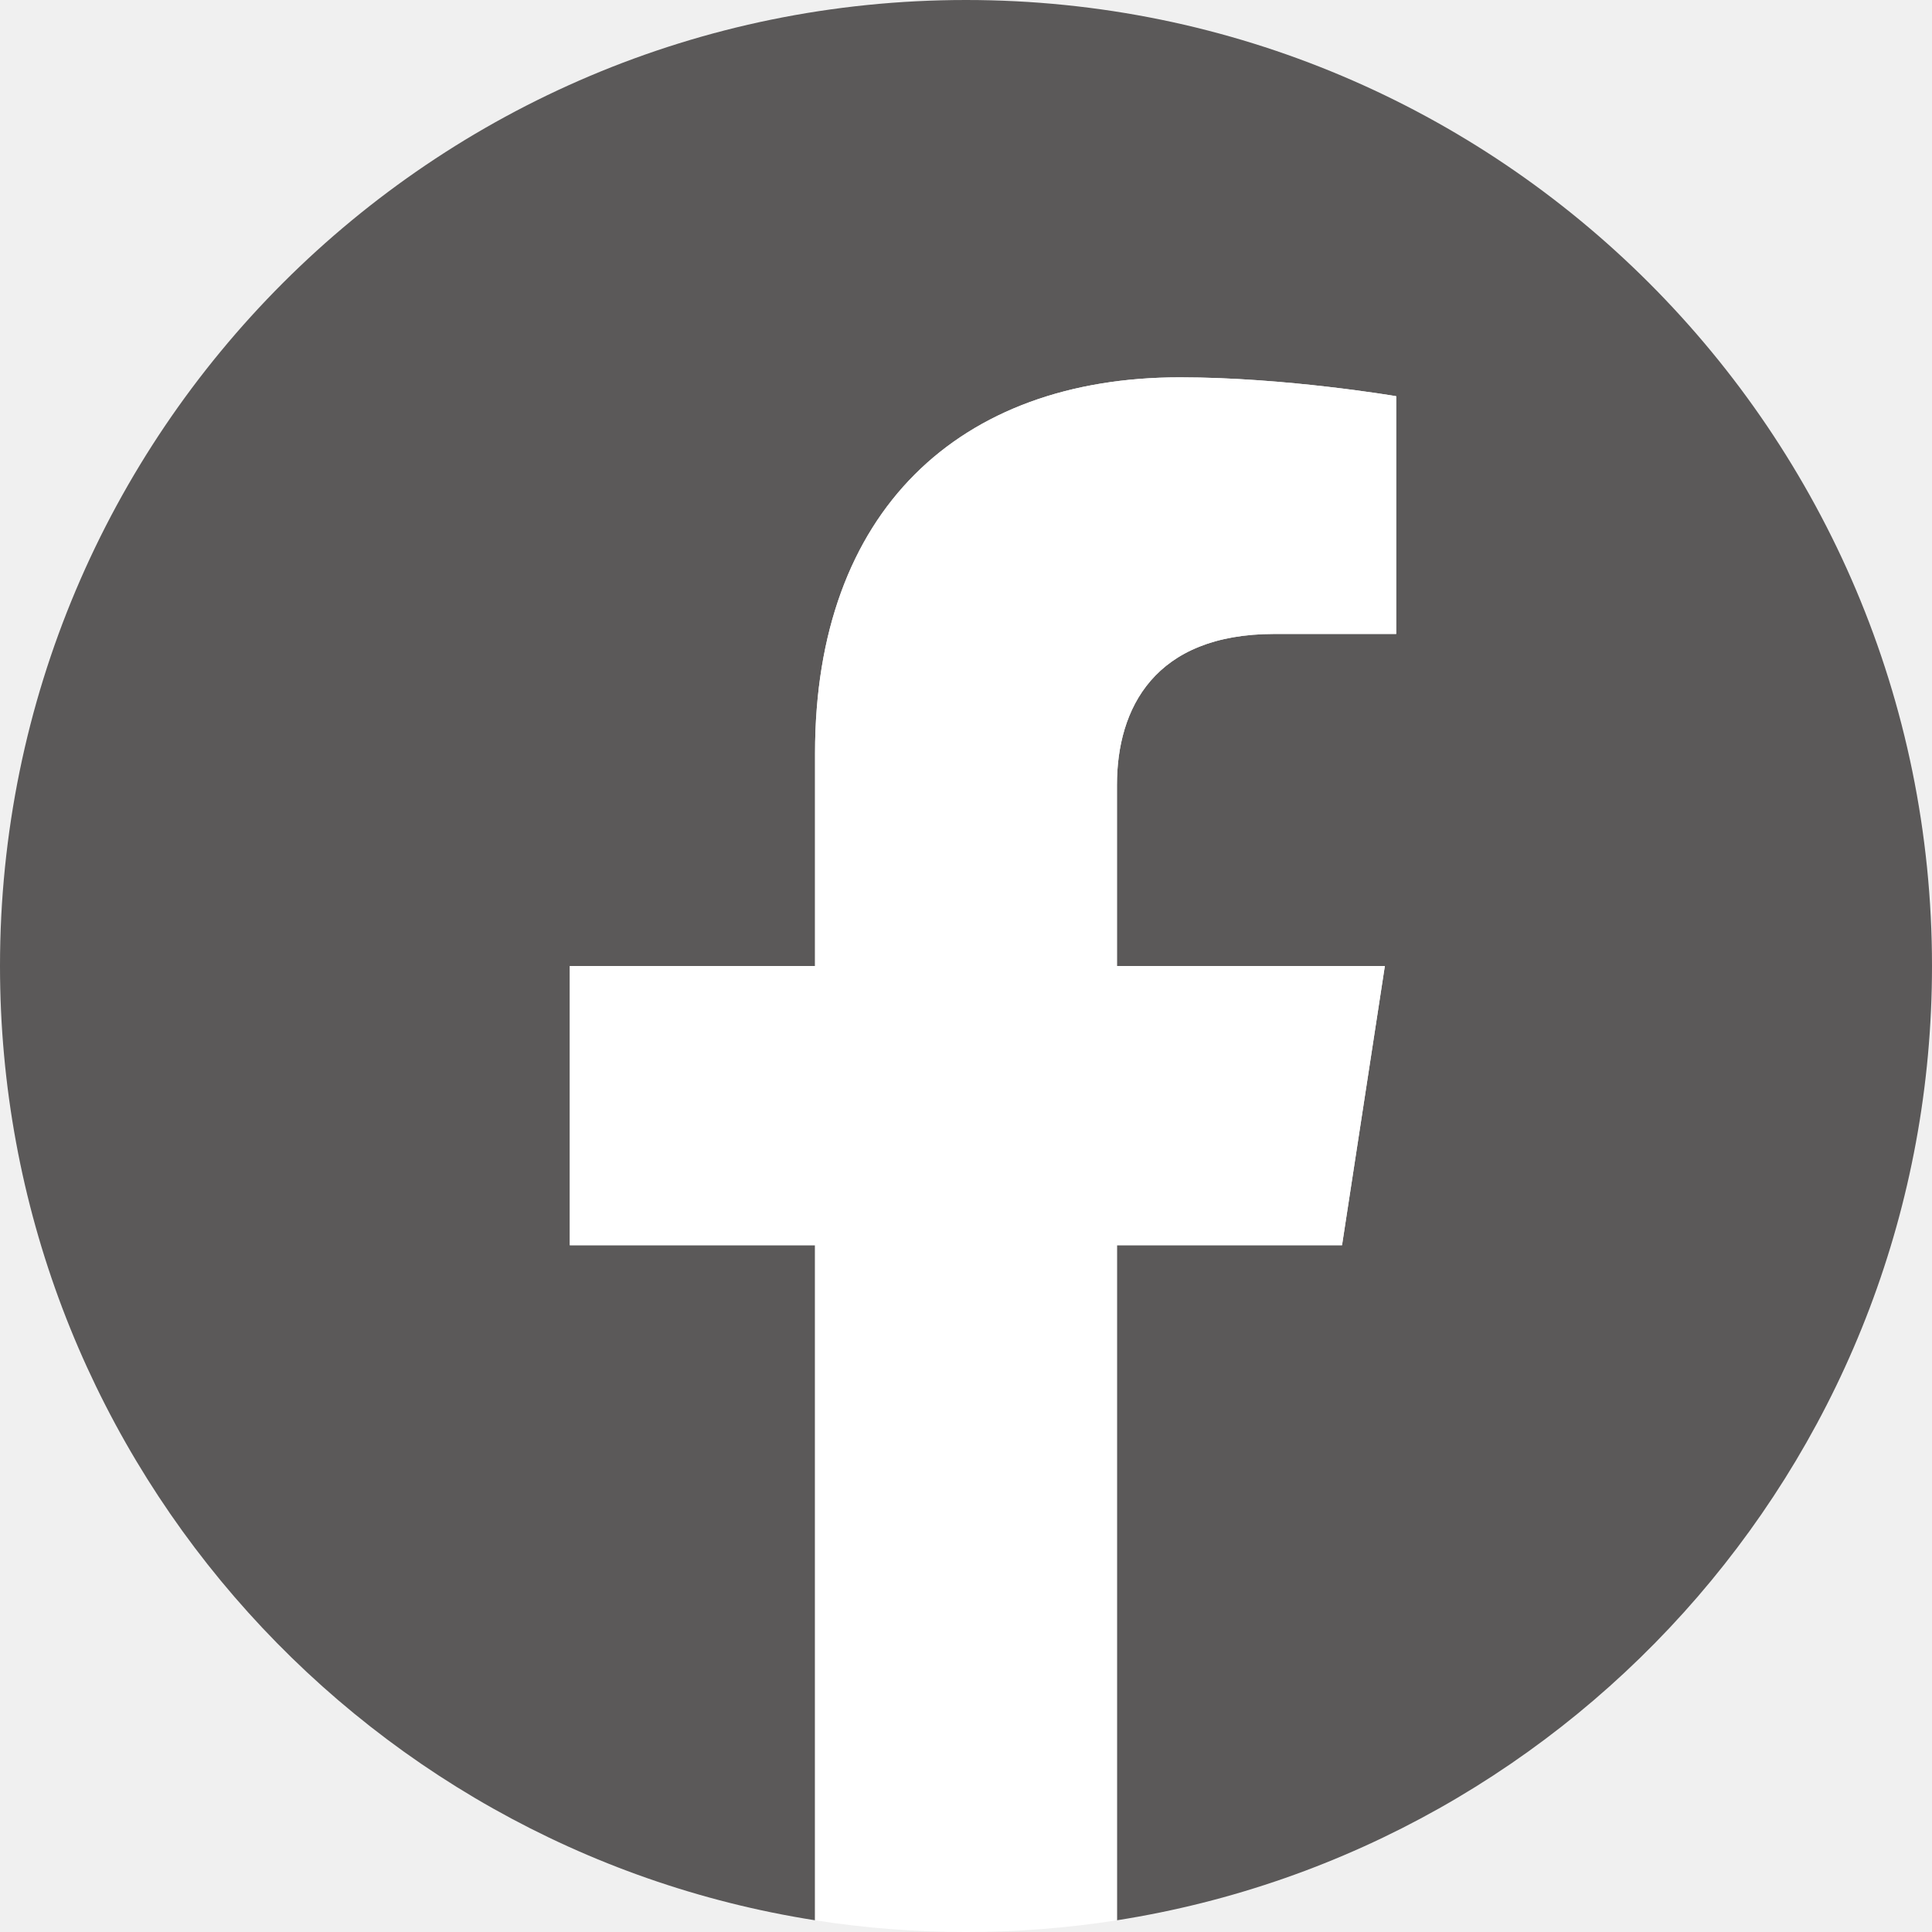
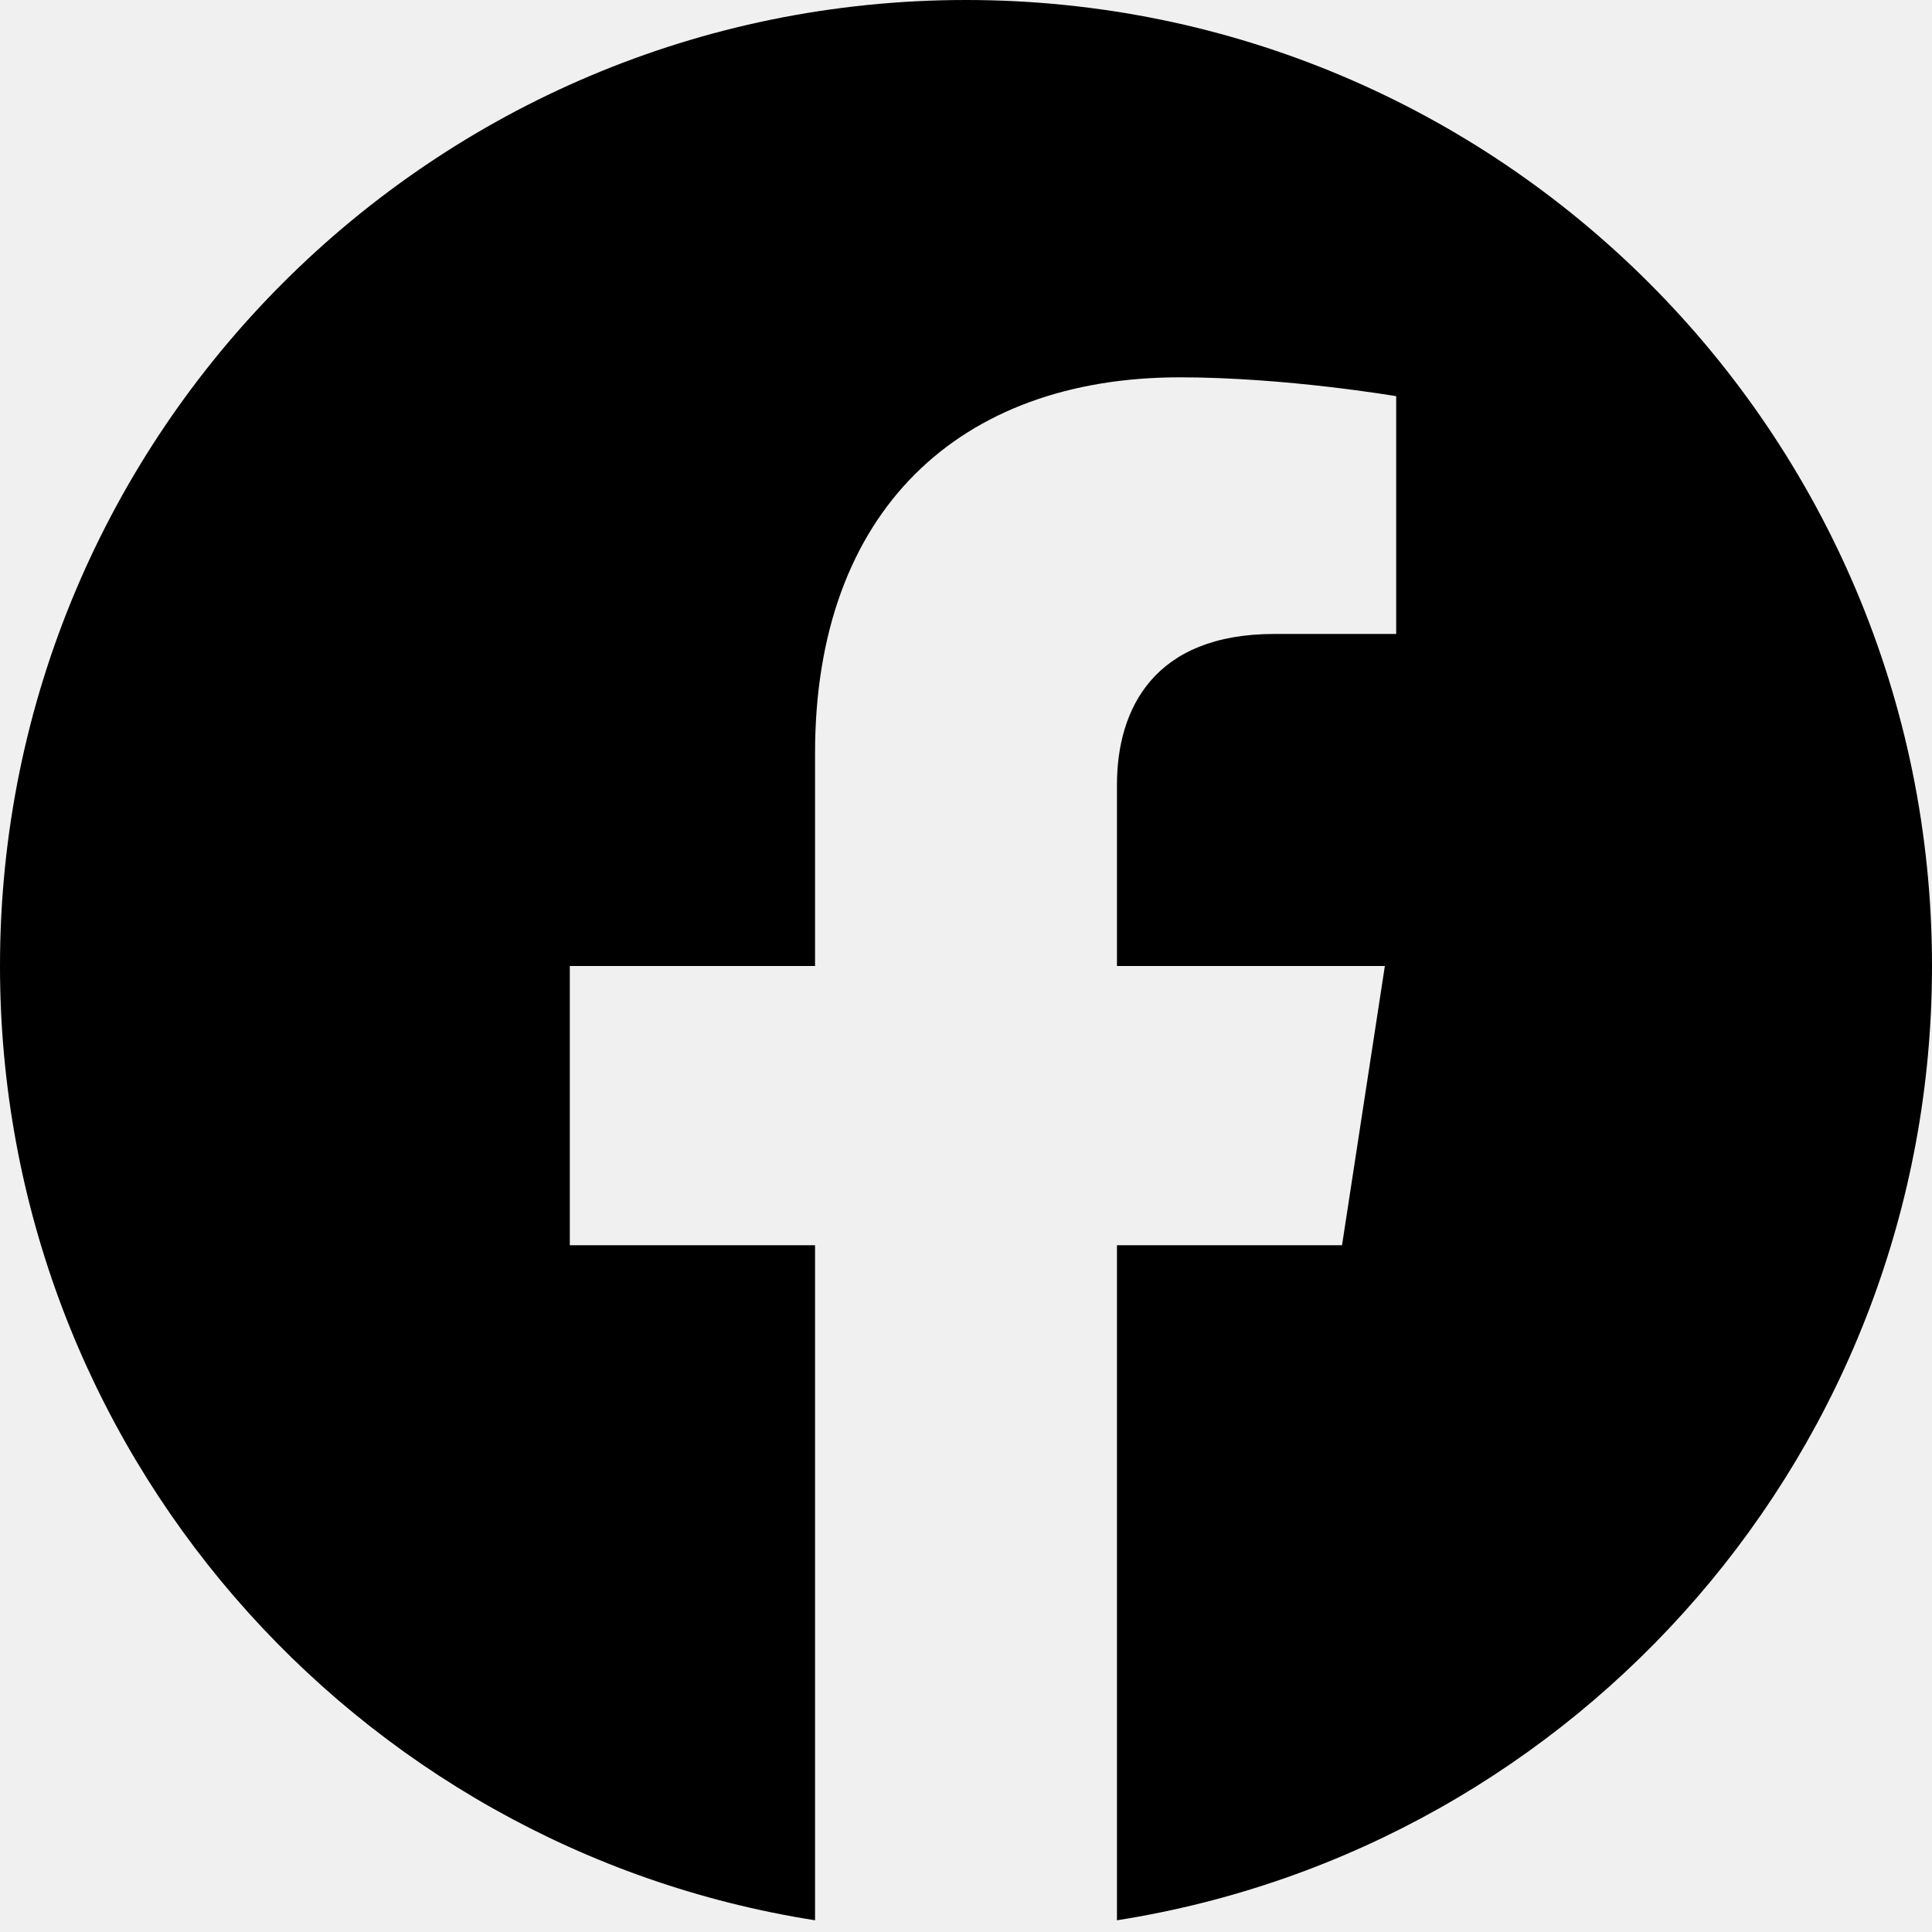
- <svg xmlns="http://www.w3.org/2000/svg" width="30" height="30" fill="none">
+ <svg xmlns="http://www.w3.org/2000/svg" width="30" height="30" viewBox="0 0 30 30">
  <g clip-path="url(#a)">
-     <path fill="#5B5959" d="M30 15c0-8.284-6.716-15-15-15C6.716 0 0 6.716 0 15c0 7.487 5.485 13.692 12.656 14.818V19.336H8.848V15h3.808v-3.305c0-3.76 2.24-5.836 5.666-5.836 1.64 0 3.358.293 3.358.293v3.692h-1.892c-1.863 0-2.444 1.156-2.444 2.344V15h4.16l-.665 4.336h-3.495v10.482C24.514 28.692 30 22.487 30 15Z" />
-     <path fill="#fff" d="M20.839 19.336 21.504 15h-4.16v-2.813c0-1.186.581-2.343 2.444-2.343h1.892V6.152s-1.717-.293-3.358-.293c-3.426 0-5.666 2.077-5.666 5.836V15H8.848v4.336h3.808v10.482c1.553.243 3.135.243 4.688 0V19.336h3.495Z" />
+     <path d="M30 15c0-8.284-6.716-15-15-15C6.716 0 0 6.716 0 15c0 7.487 5.485 13.692 12.656 14.818V19.336H8.848V15h3.808v-3.305c0-3.76 2.24-5.836 5.666-5.836 1.64 0 3.358.293 3.358.293v3.692h-1.892c-1.863 0-2.444 1.156-2.444 2.344V15h4.16l-.665 4.336h-3.495v10.482C24.514 28.692 30 22.487 30 15Z" />
+     <path fill="none" d="M20.839 19.336 21.504 15h-4.16v-2.813c0-1.186.581-2.343 2.444-2.343h1.892V6.152s-1.717-.293-3.358-.293c-3.426 0-5.666 2.077-5.666 5.836V15H8.848v4.336h3.808v10.482c1.553.243 3.135.243 4.688 0V19.336h3.495Z" />
  </g>
  <defs>
    <clipPath id="a">
-       <path fill="#fff" d="M0 0h30v30H0z" />
+       <path fill="none" d="M0 0h30v30H0z" />
    </clipPath>
  </defs>
</svg>
